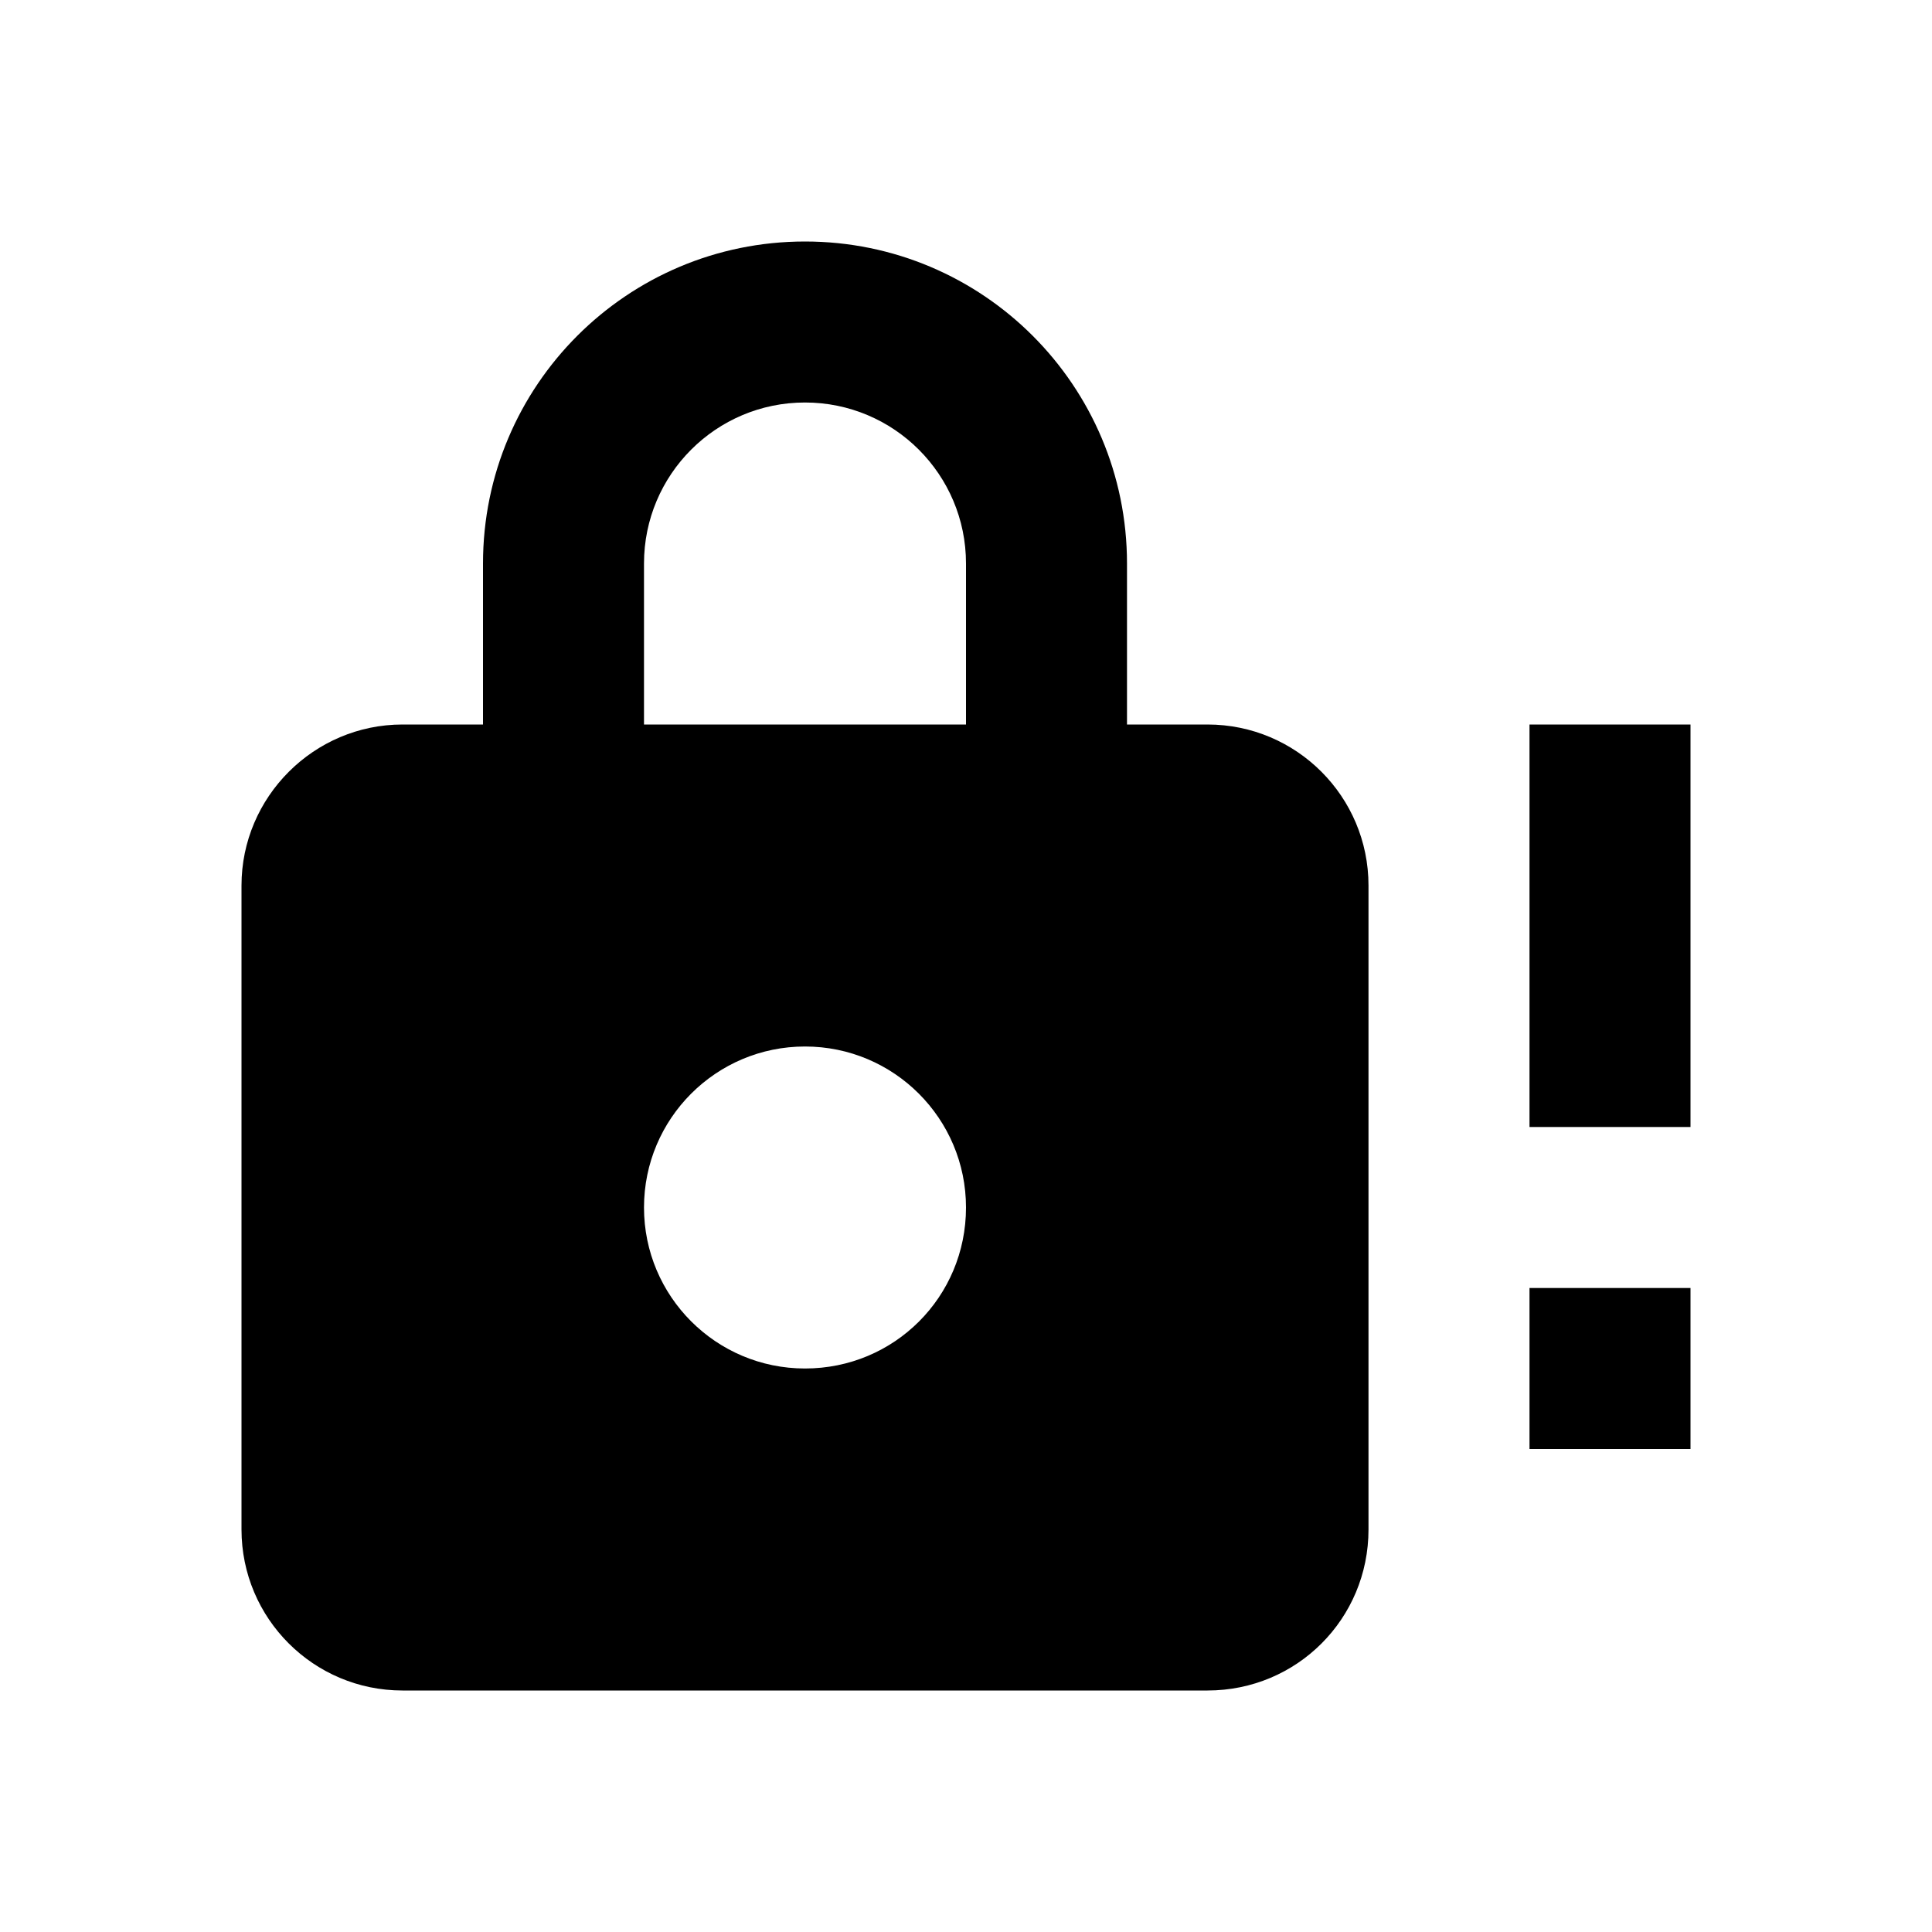
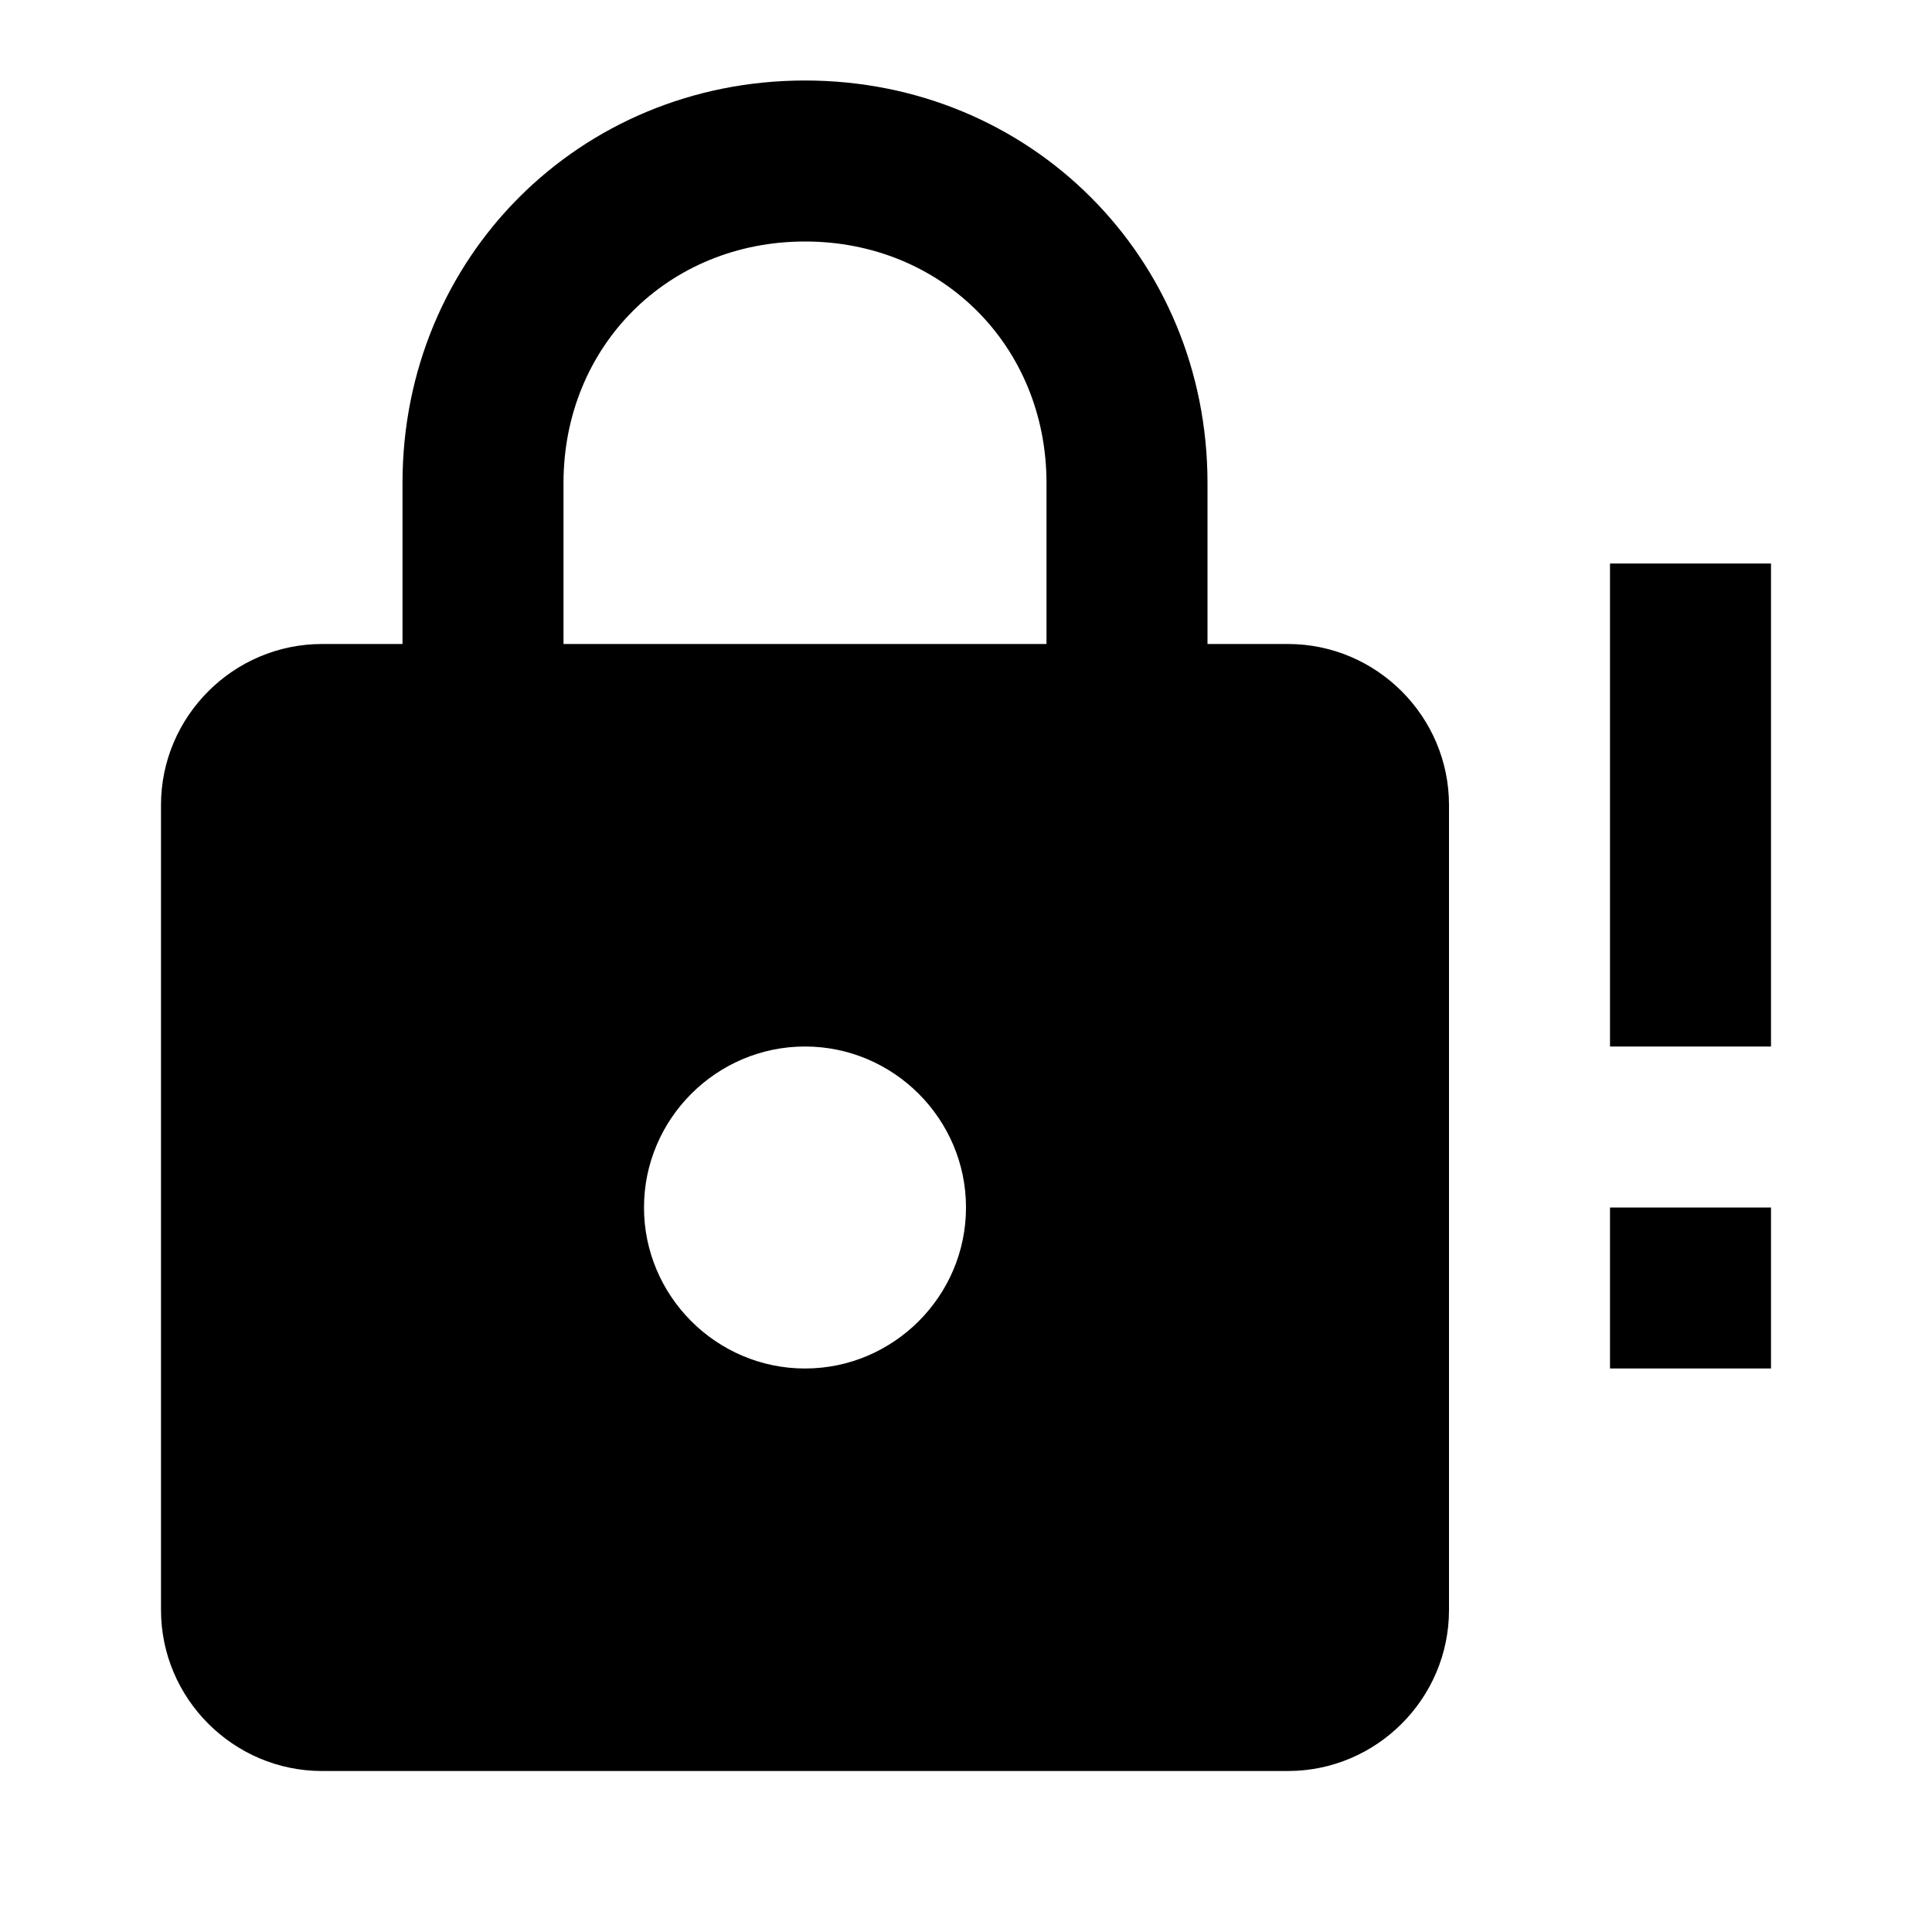
<svg xmlns="http://www.w3.org/2000/svg" viewBox="0 0 24 24">
-   <path d="M6 7c0-2.21 1.79-4 4-4s4 1.79 4 4v2h1a2 2 0 012 2v8c0 1.11-.89 2-2 2H5a2 2 0 01-2-2v-8c0-1.1.9-2 2-2h1V7m6 2V7a2 2 0 10-4 0v2h4m7 0h2v5h-2V9m0 7h2v2h-2v-2m-9-3a2 2 0 100 4c1.11 0 2-.89 2-2a2 2 0 00-2-2z" />
+   <path d="M10 17c1.1 0 2-.9 2-2s-.9-2-2-2-2 .9-2 2 .9 2 2 2m6-9c1.1 0 2 .9 2 2v10c0 1.1-.9 2-2 2H4c-1.1 0-2-.9-2-2V10c0-1.1.9-2 2-2h1V6c0-2.8 2.2-5 5-5s5 2.2 5 5v2h1m-6-5C8.3 3 7 4.3 7 6v2h6V6c0-1.7-1.3-3-3-3m12 10h-2V7h2v6m0 4h-2v-2h2v2z" />
</svg>
